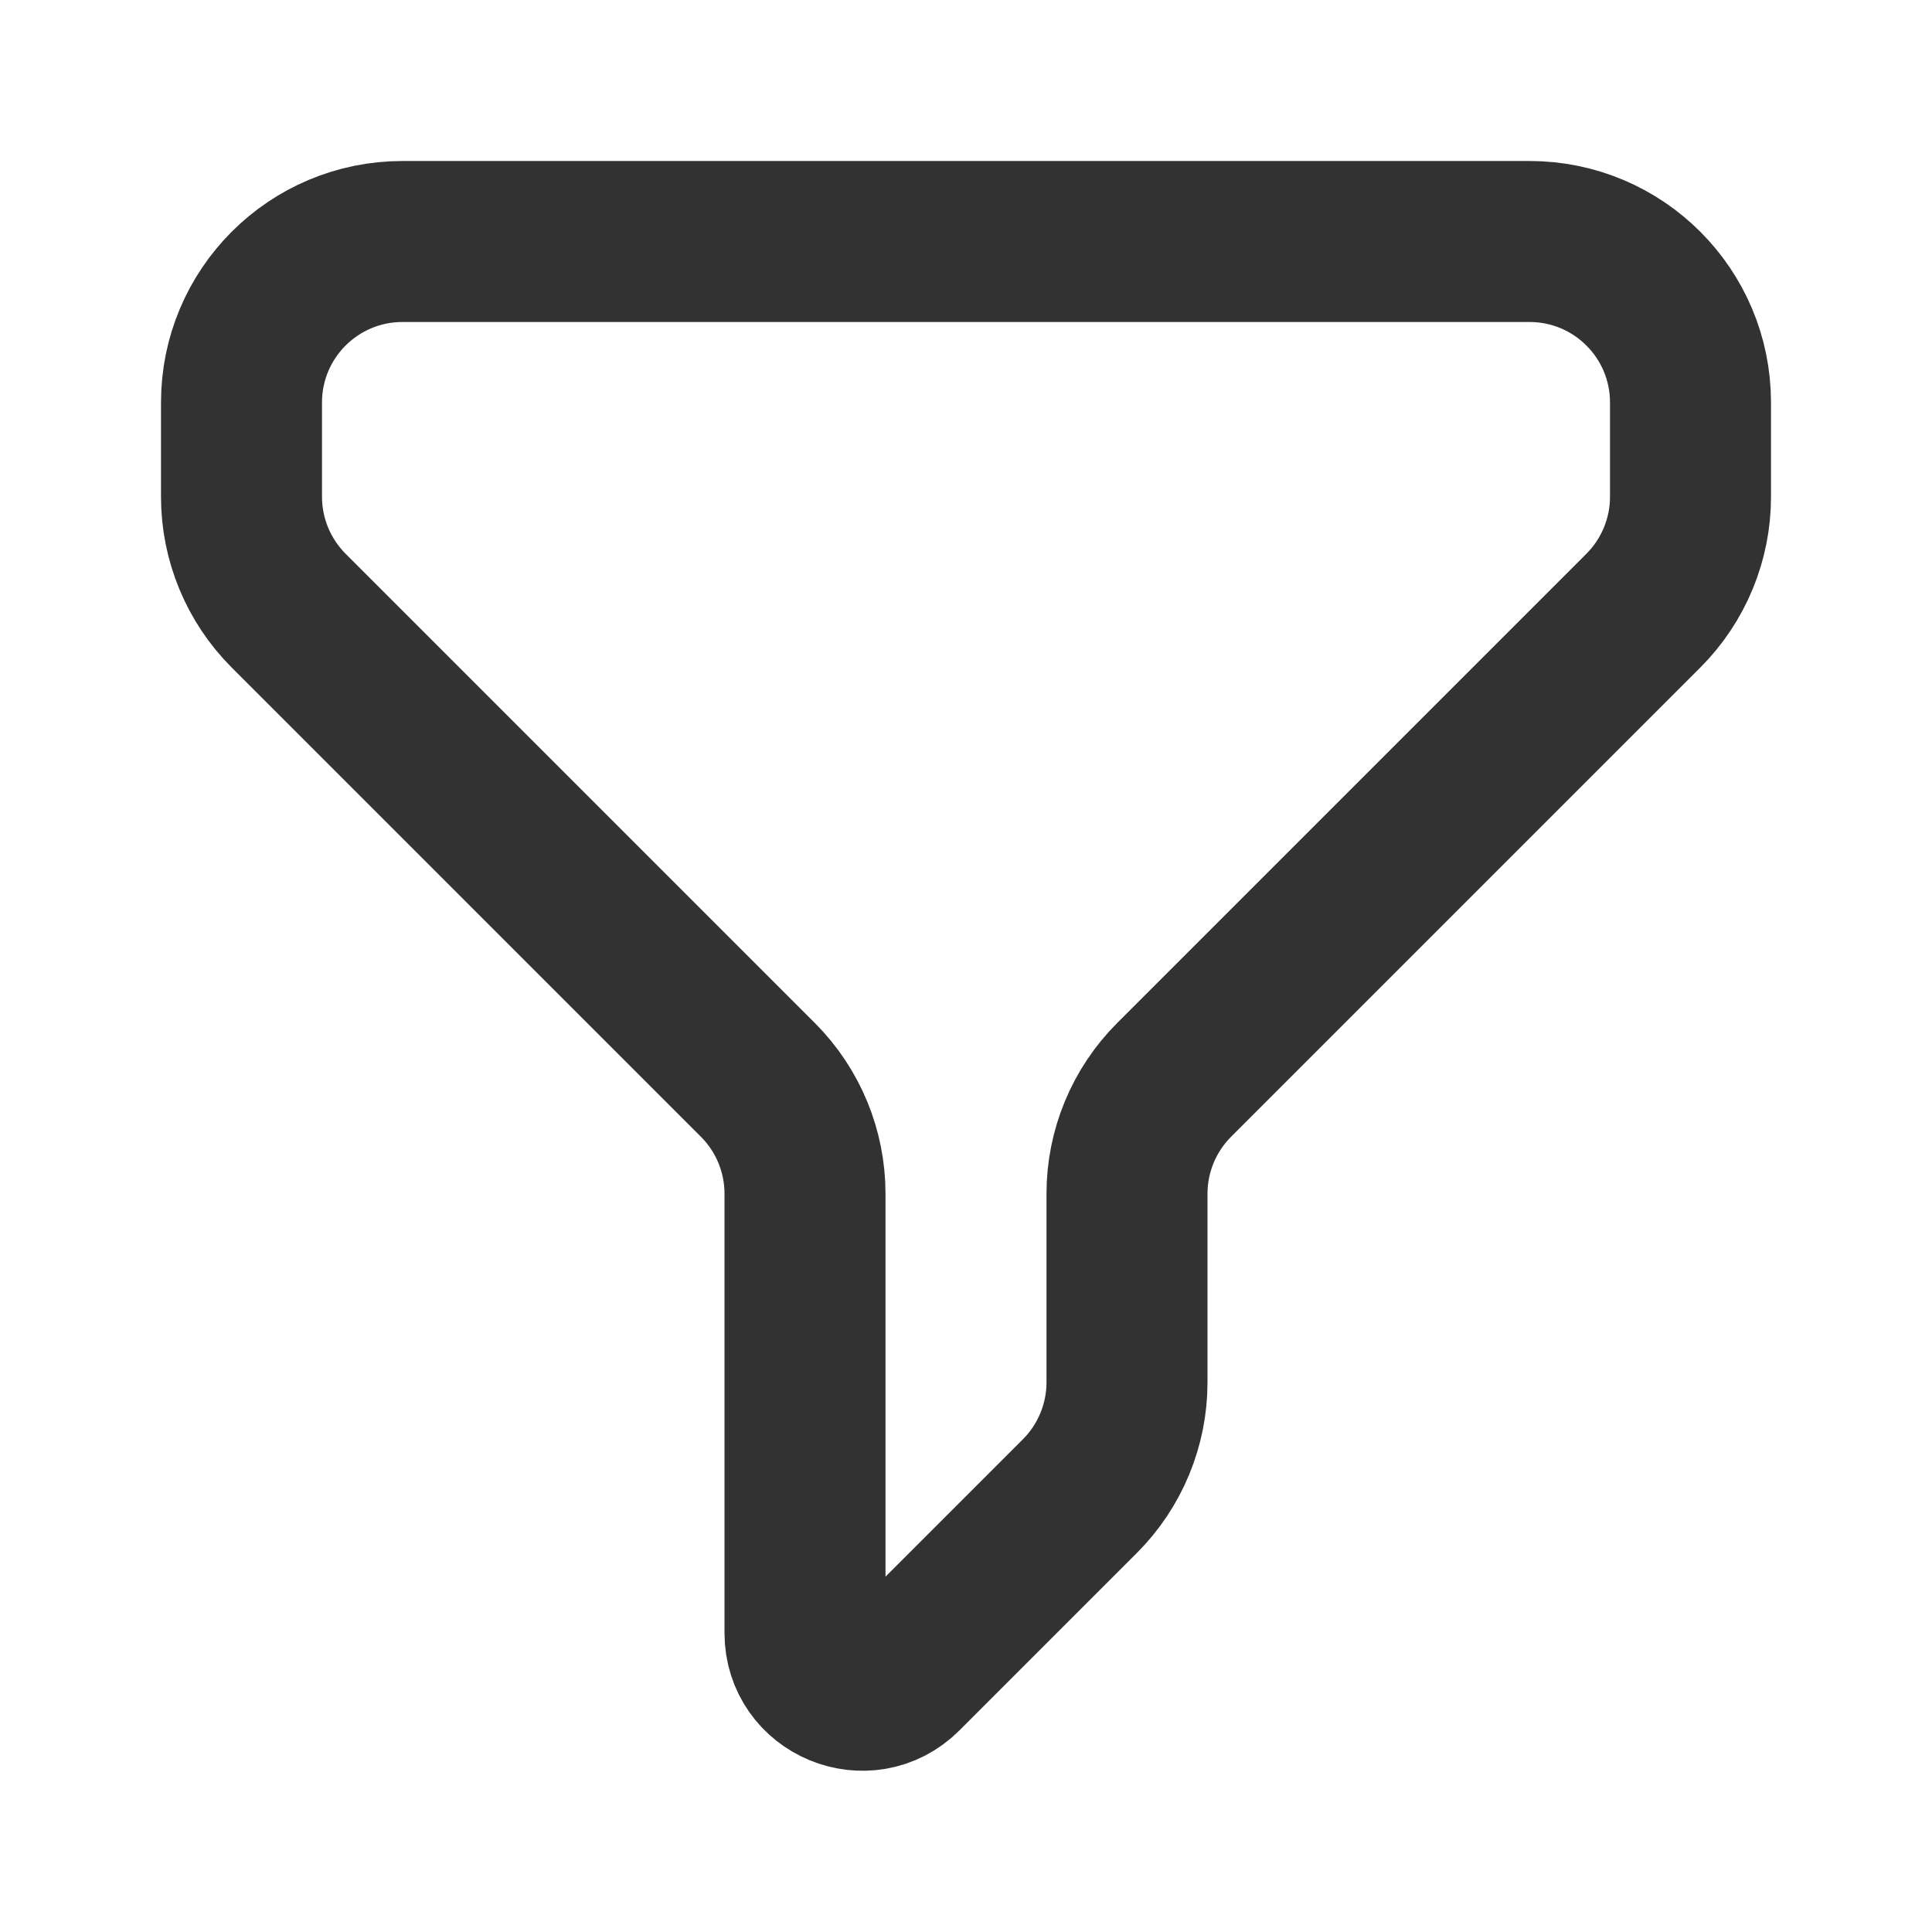
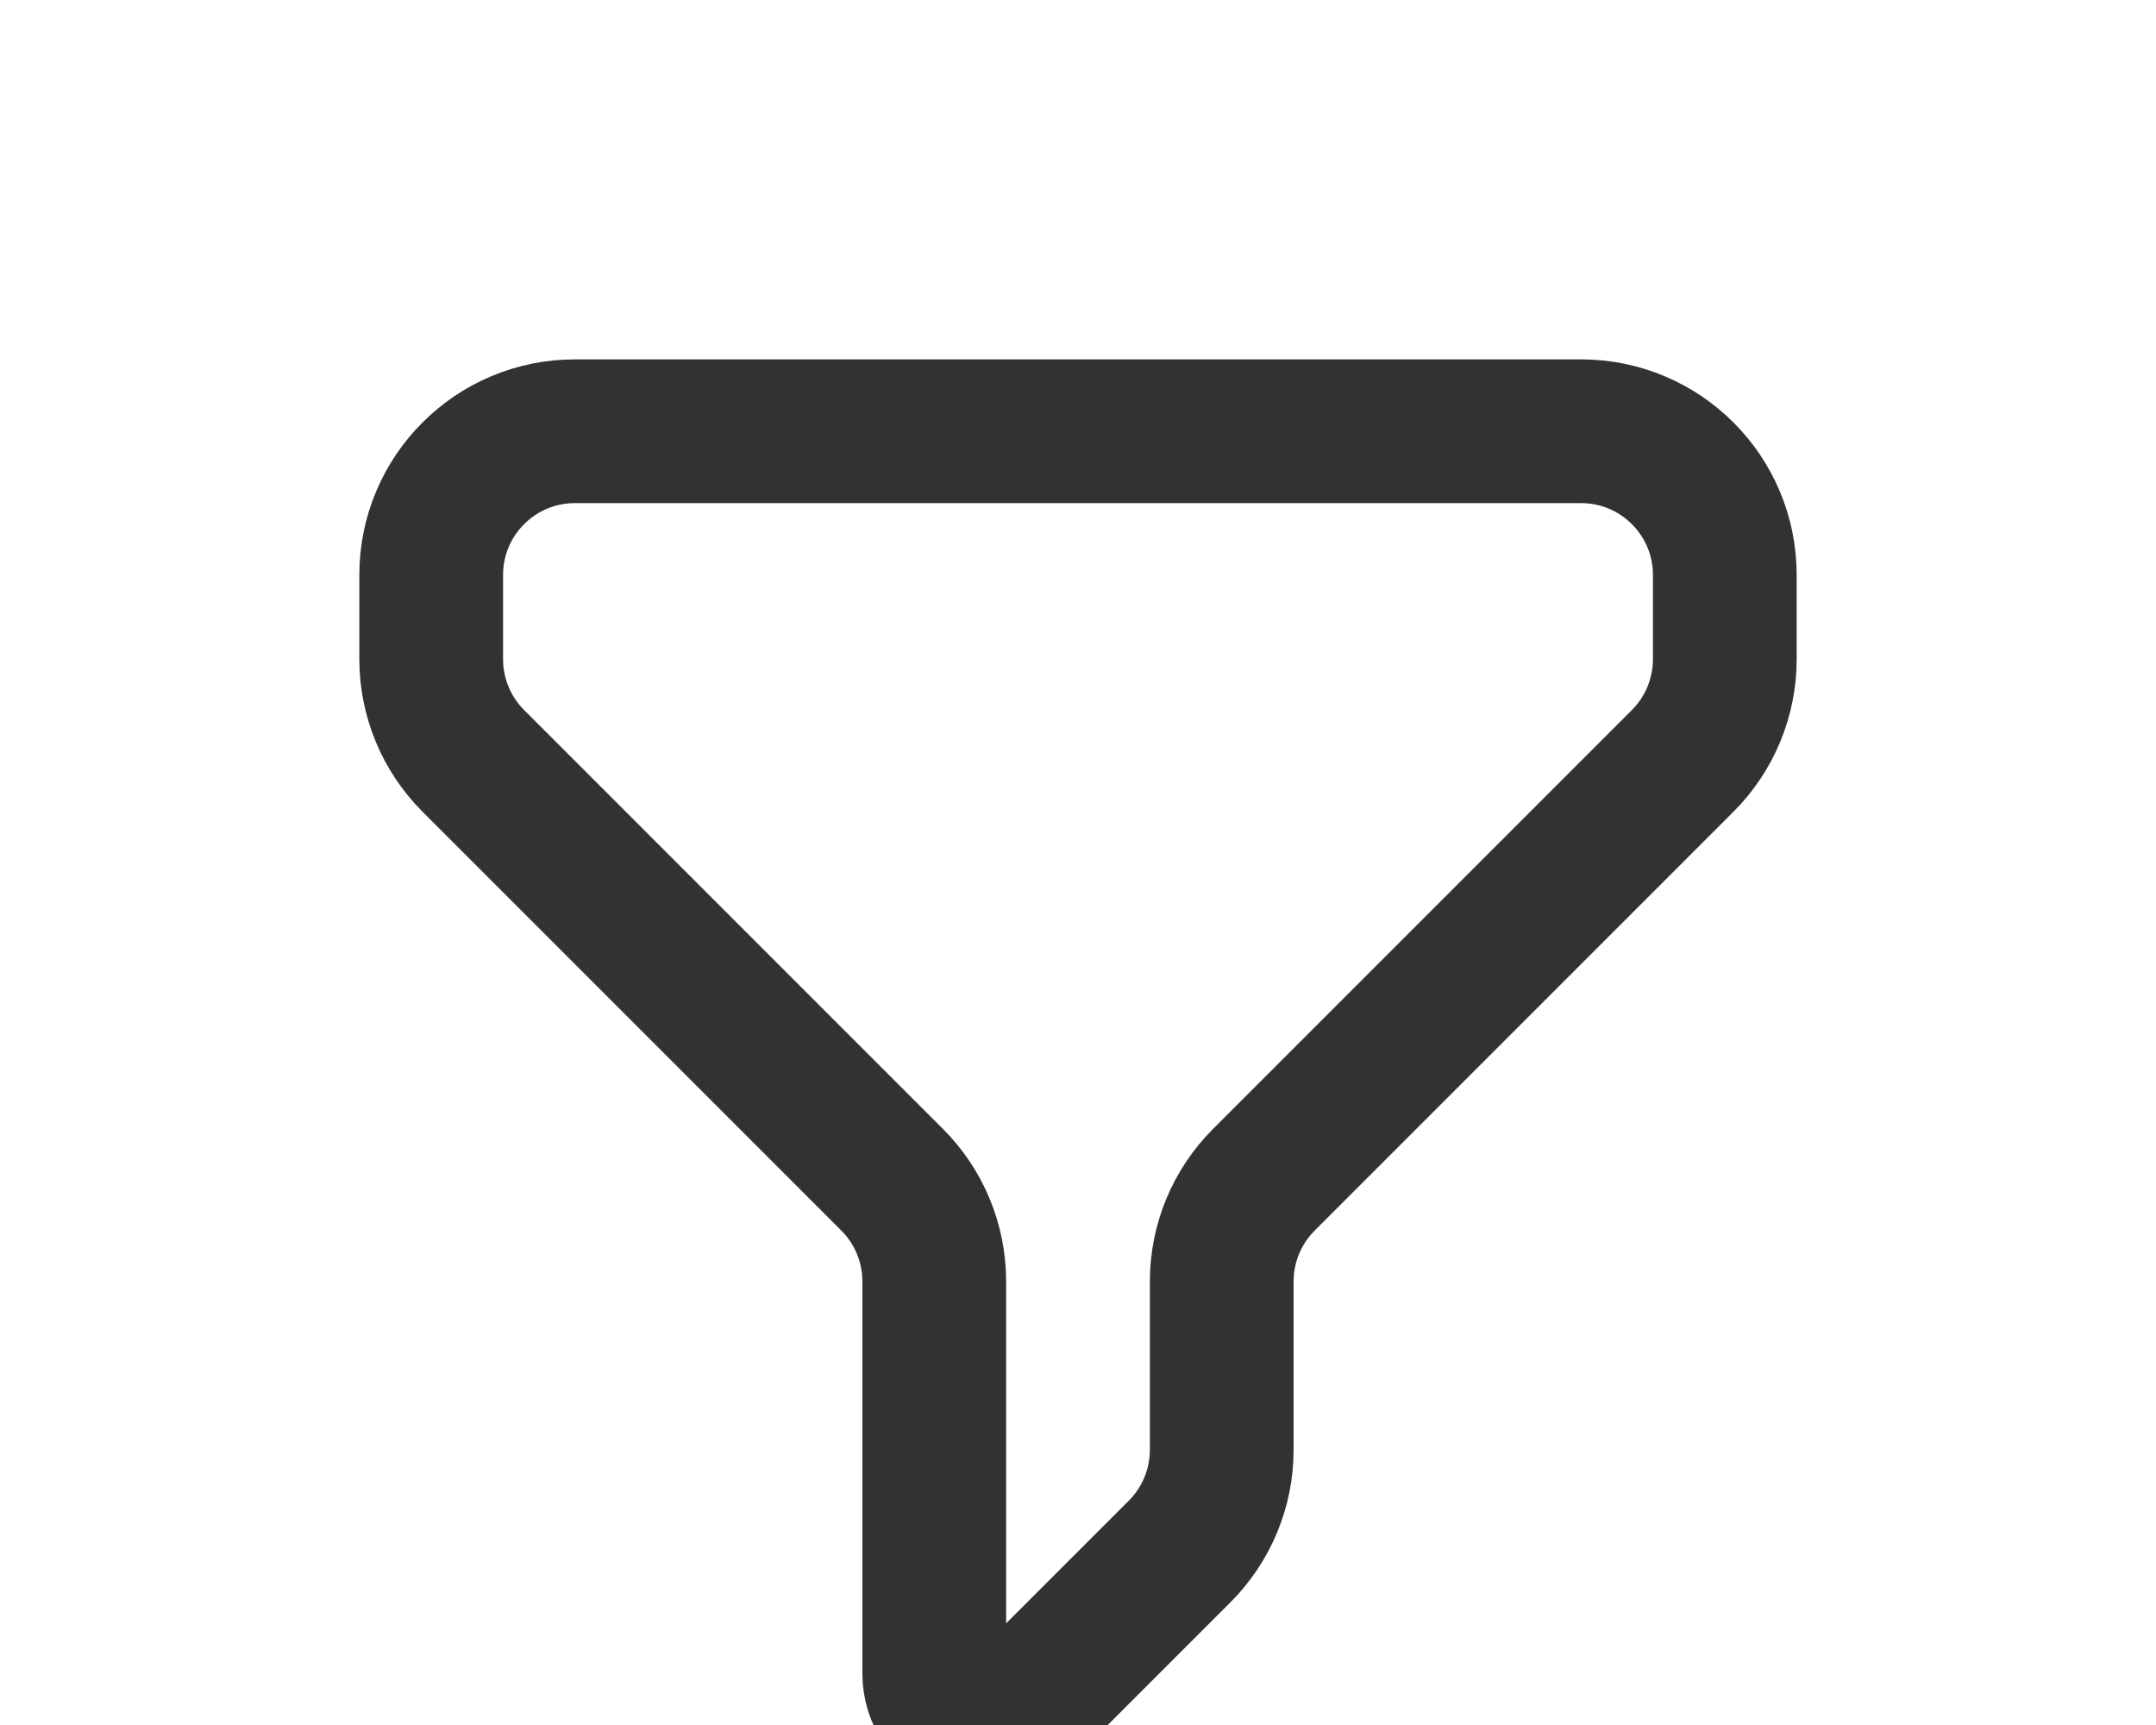
- <svg xmlns="http://www.w3.org/2000/svg" width="50px" height="50px" viewBox="0 0 24 24" fill="none">
+ <svg xmlns="http://www.w3.org/2000/svg" width="50px" height="40px" viewBox="0 -3 24 24" fill="none">
  <path d="M19 3H5C3.895 3 3 3.895 3 5V6.172C3 6.702 3.211 7.211 3.586 7.586L9.414 13.414C9.789 13.789 10 14.298 10 14.828V20V20.286C10 20.918 10.765 21.235 11.212 20.788L12 20L13.414 18.586C13.789 18.211 14 17.702 14 17.172V14.828C14 14.298 14.211 13.789 14.586 13.414L20.414 7.586C20.789 7.211 21 6.702 21 6.172V5C21 3.895 20.105 3 19 3Z" stroke="#323232" stroke-width="2" stroke-linecap="round" stroke-linejoin="round" />
</svg>
